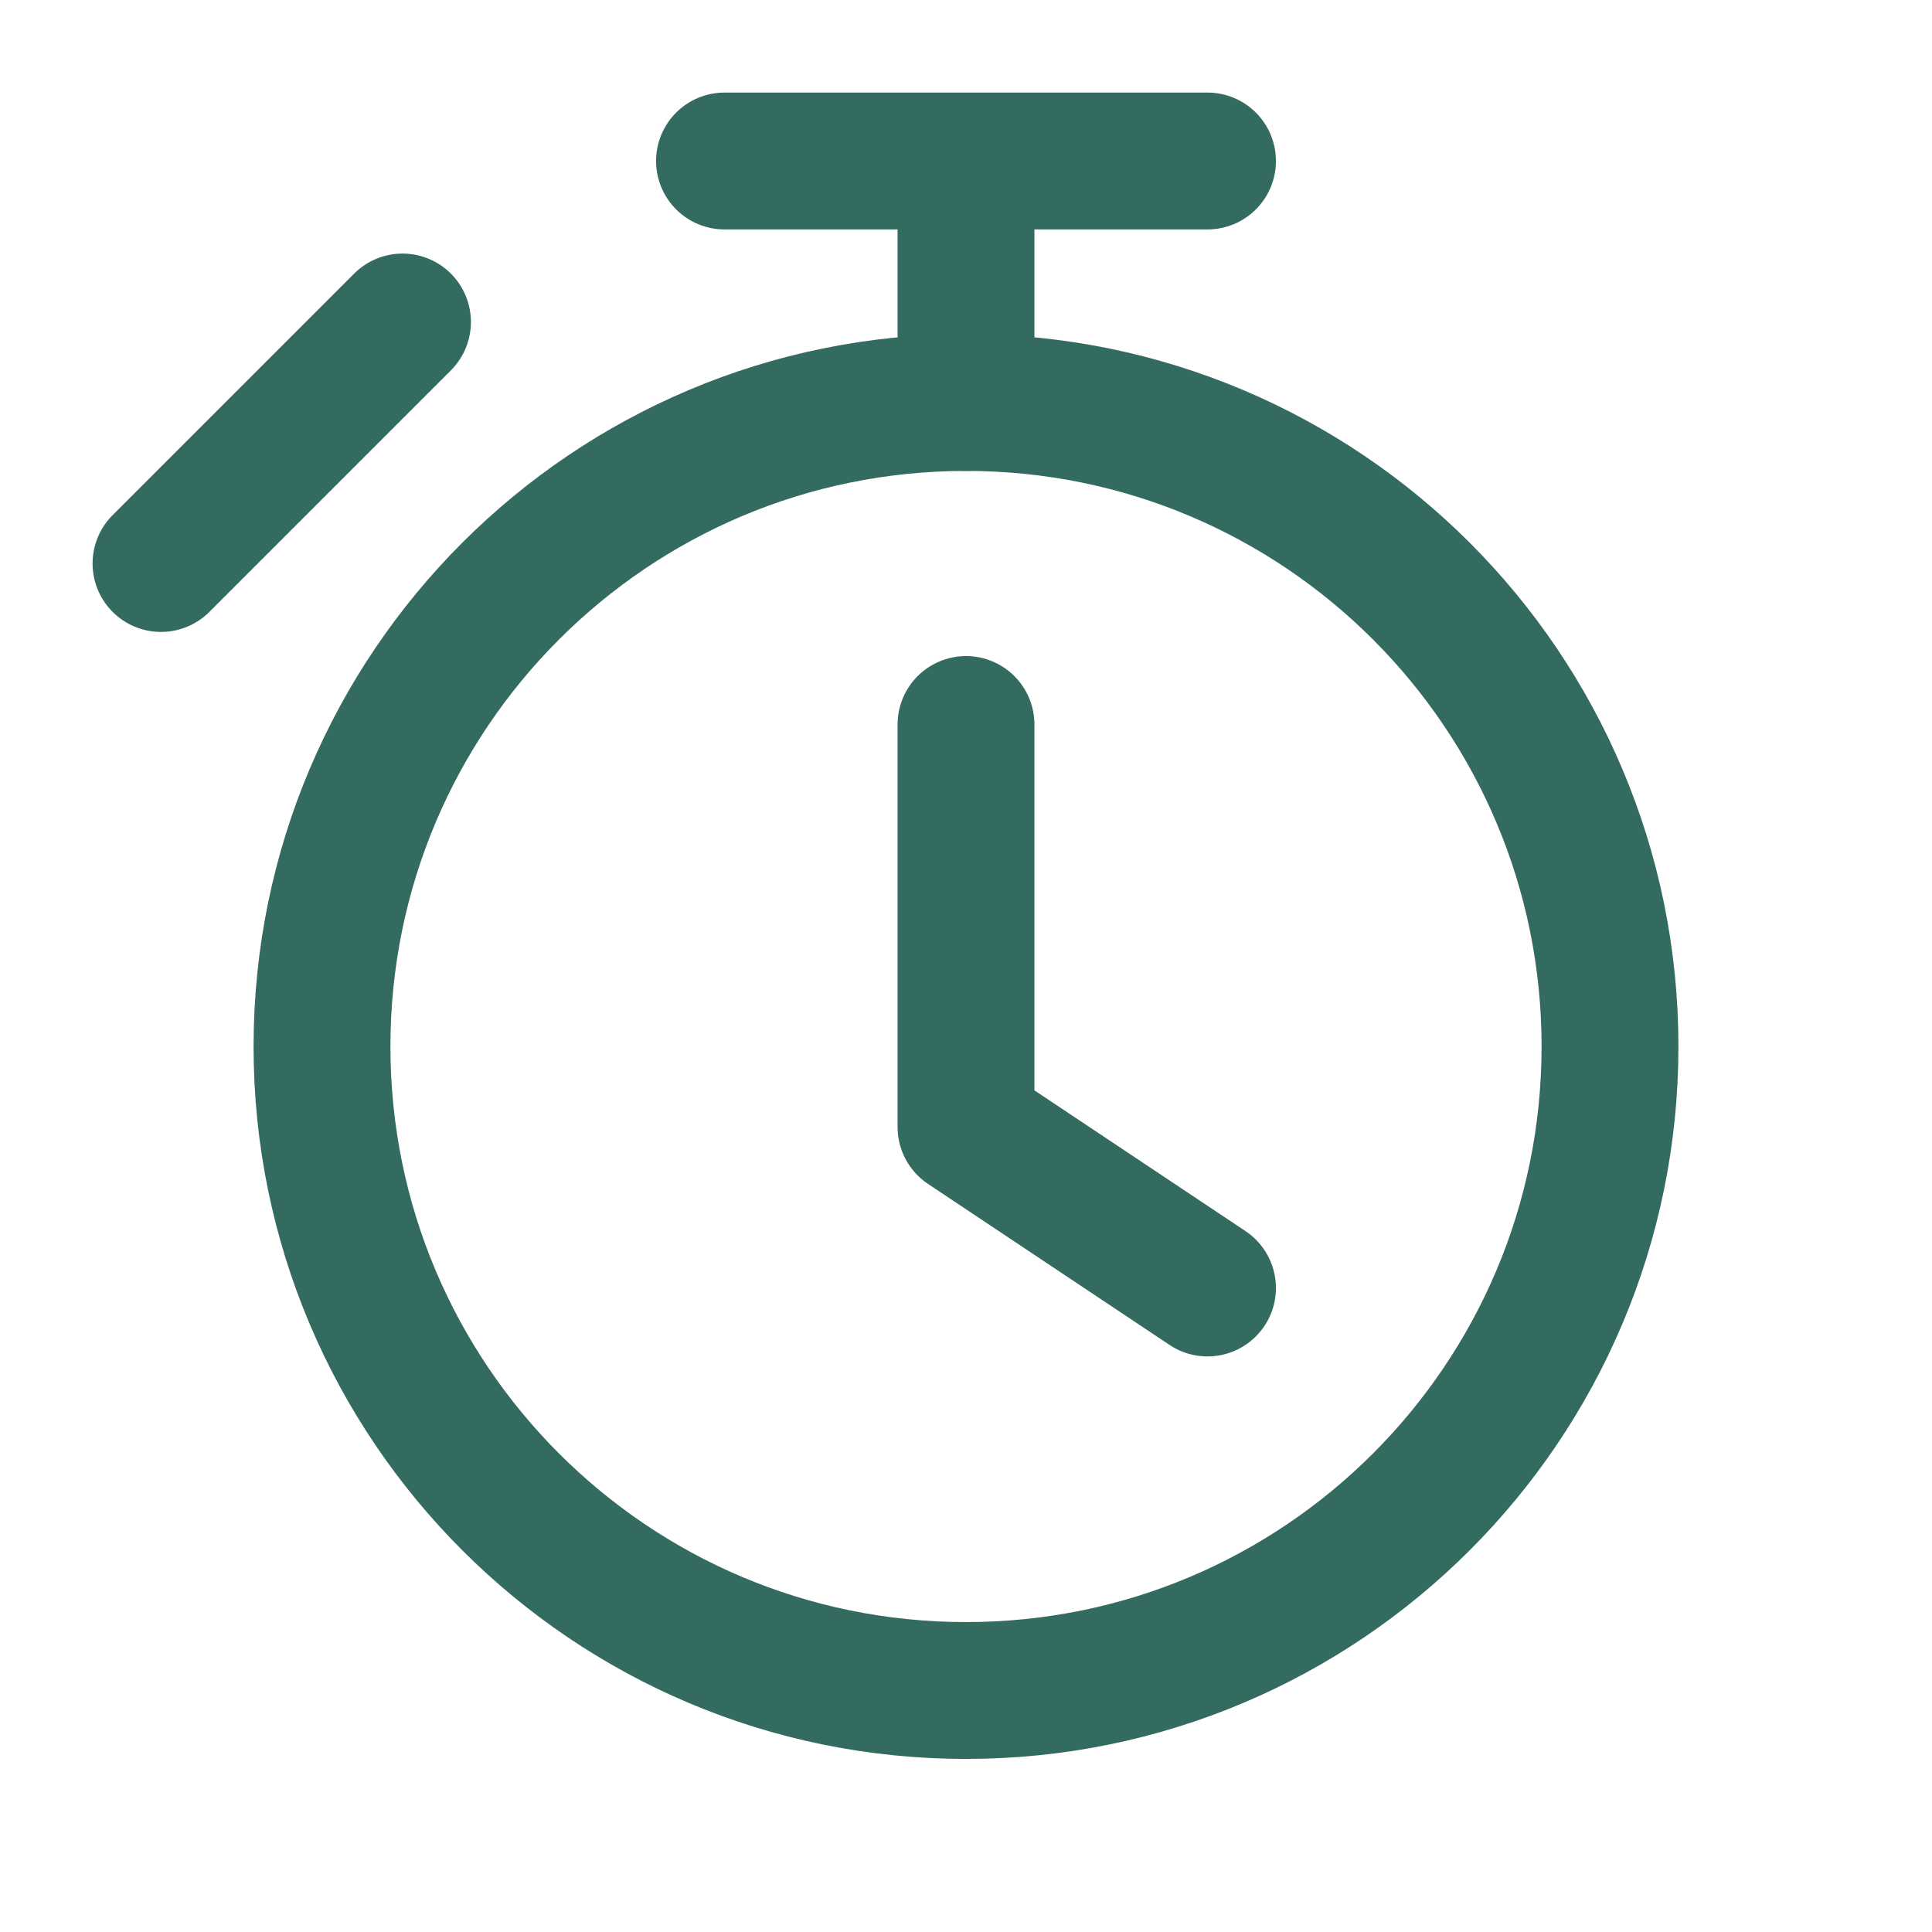
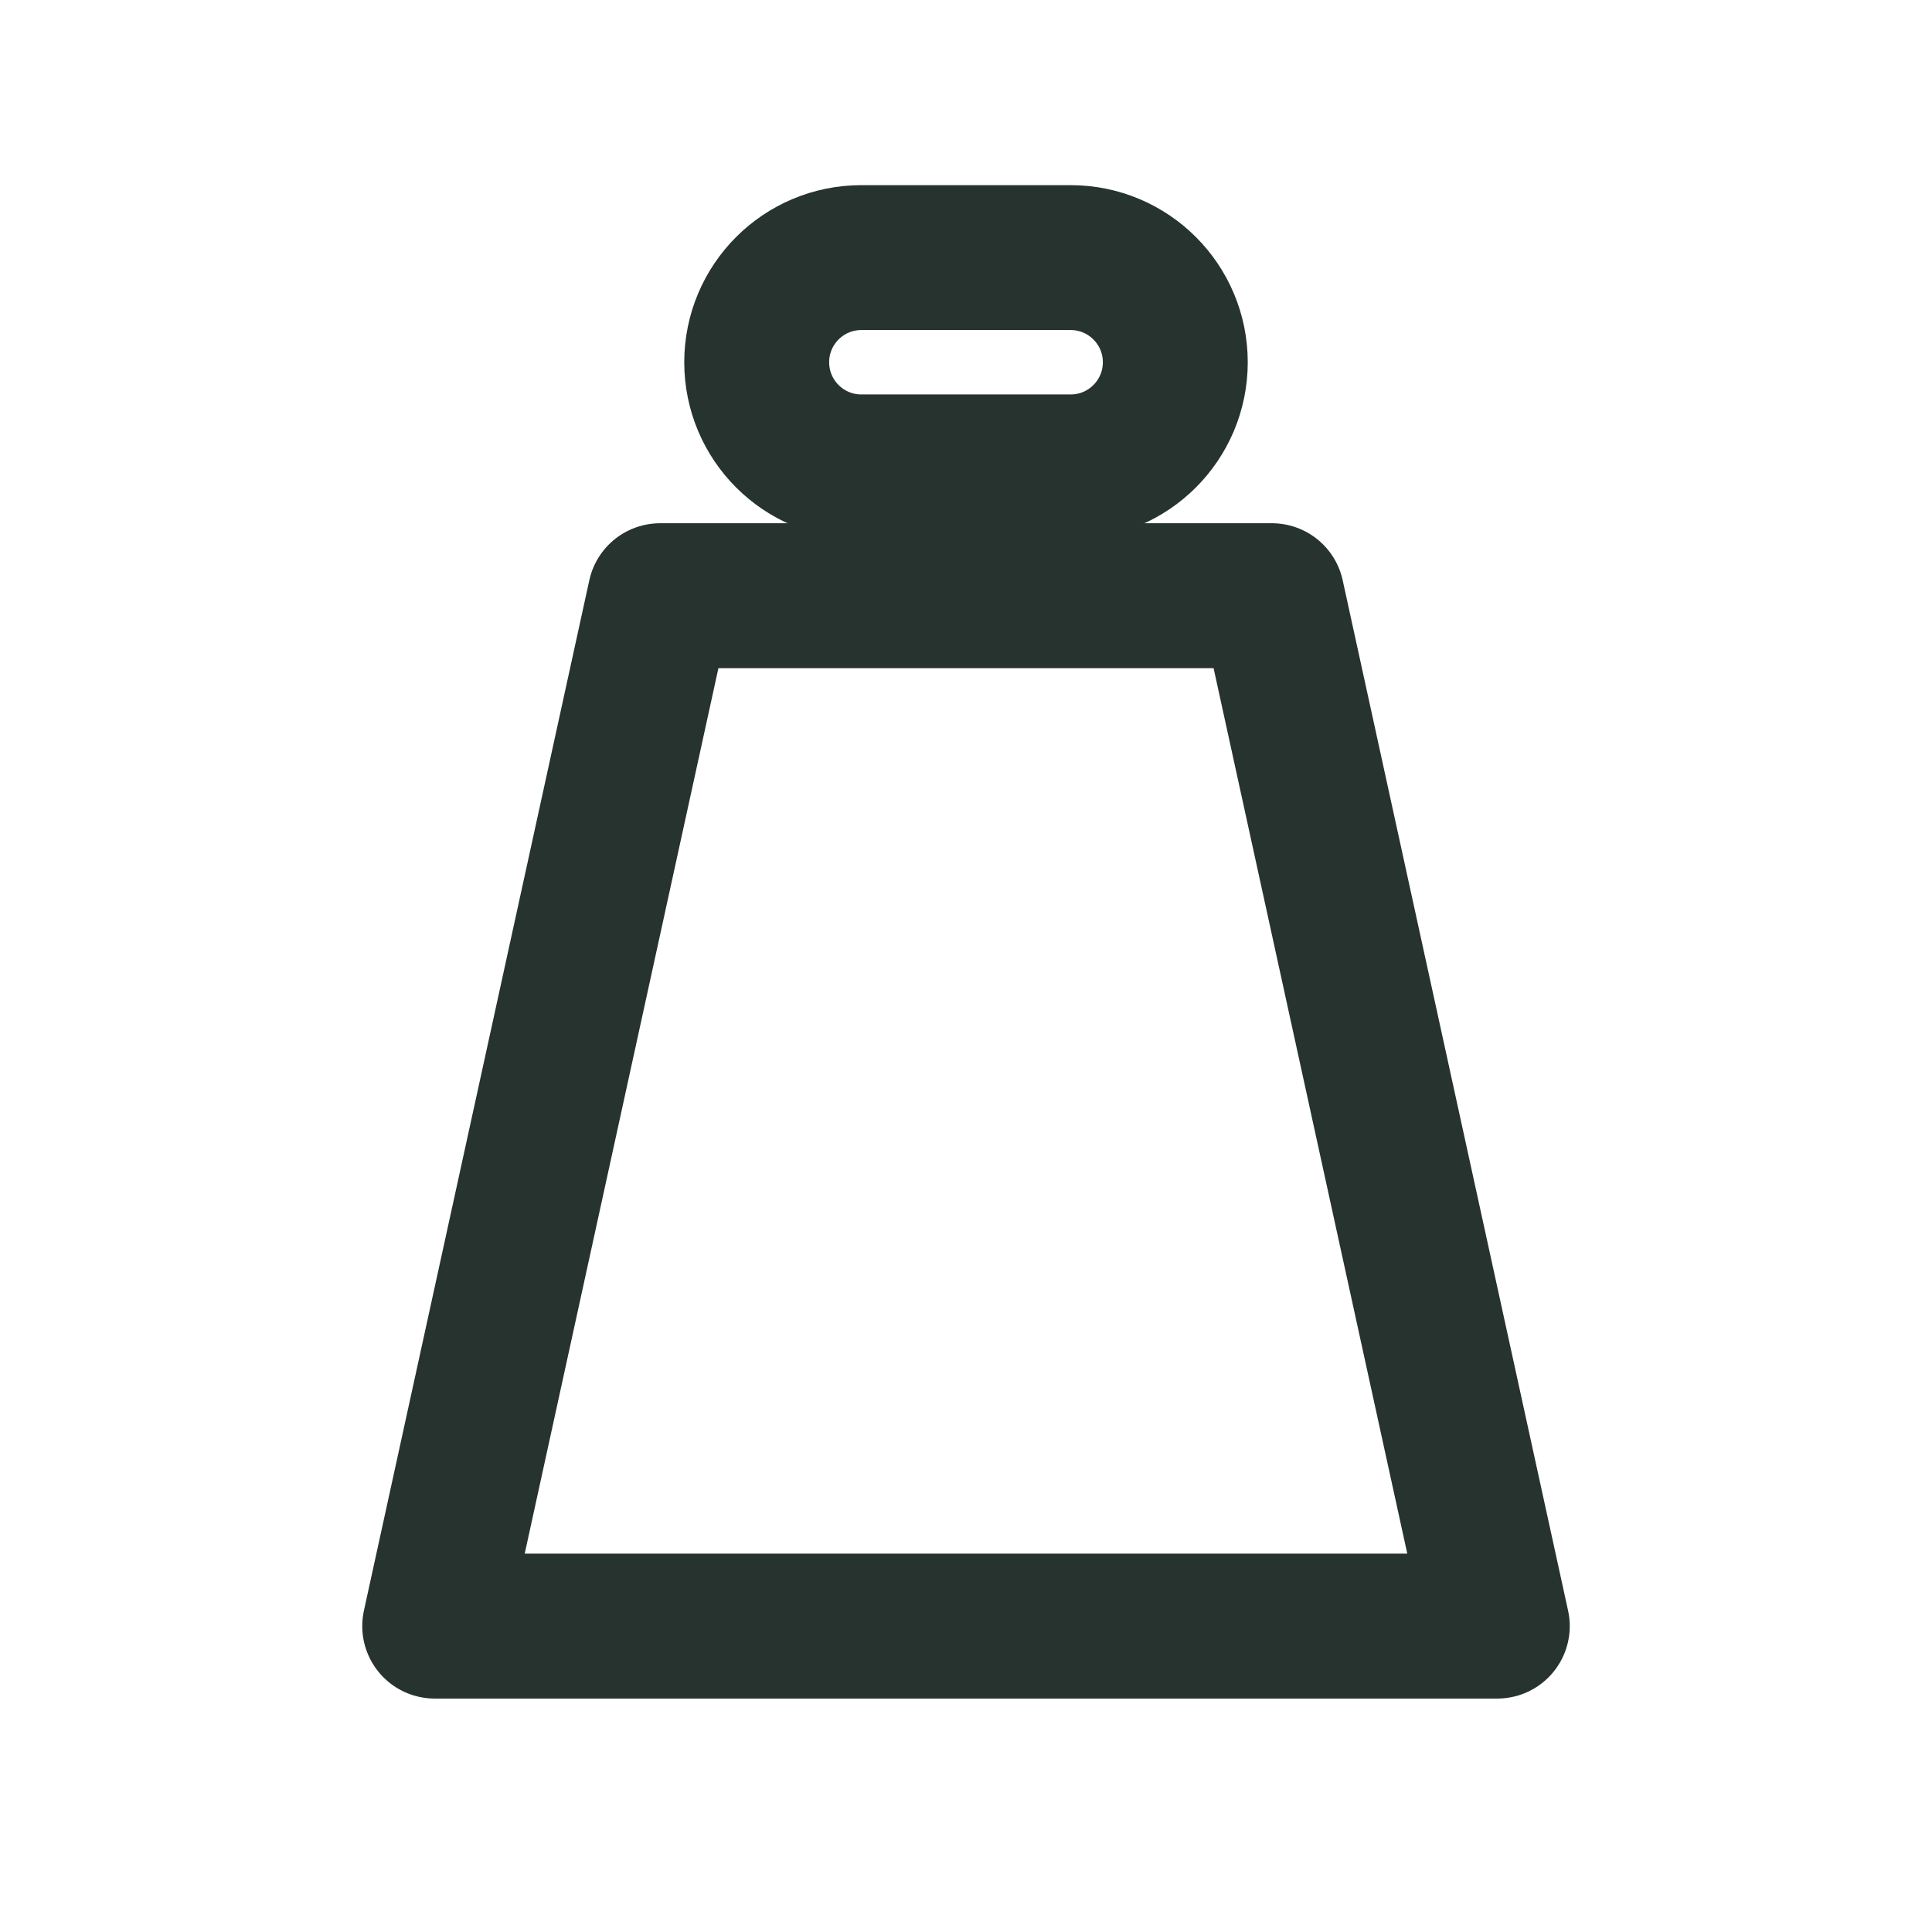
- <svg xmlns="http://www.w3.org/2000/svg" viewBox="0 0 24 24">
-   <g fill="none" stroke="#346B60" stroke-width="1.7" stroke-linecap="round" stroke-linejoin="round">
-     <circle cx="12" cy="13" r="8" />
-     <path d="M9 2h6m-3 0v3m0 4v5l3 2M5 4 2 7" />
-   </g>
+ <svg xmlns="http://www.w3.org/2000/svg" viewBox="0 0 24 24" width="24" height="24" fill="none" stroke="#26332F" stroke-width="1.8" stroke-linecap="round" stroke-linejoin="round">
+   <rect x="9.4" y="3.2" width="5.2" height="2.6" rx="1.3" />
+   <path d="M8.2 7.4h7.6l2.8 12.8H5.4Z" />
</svg>
